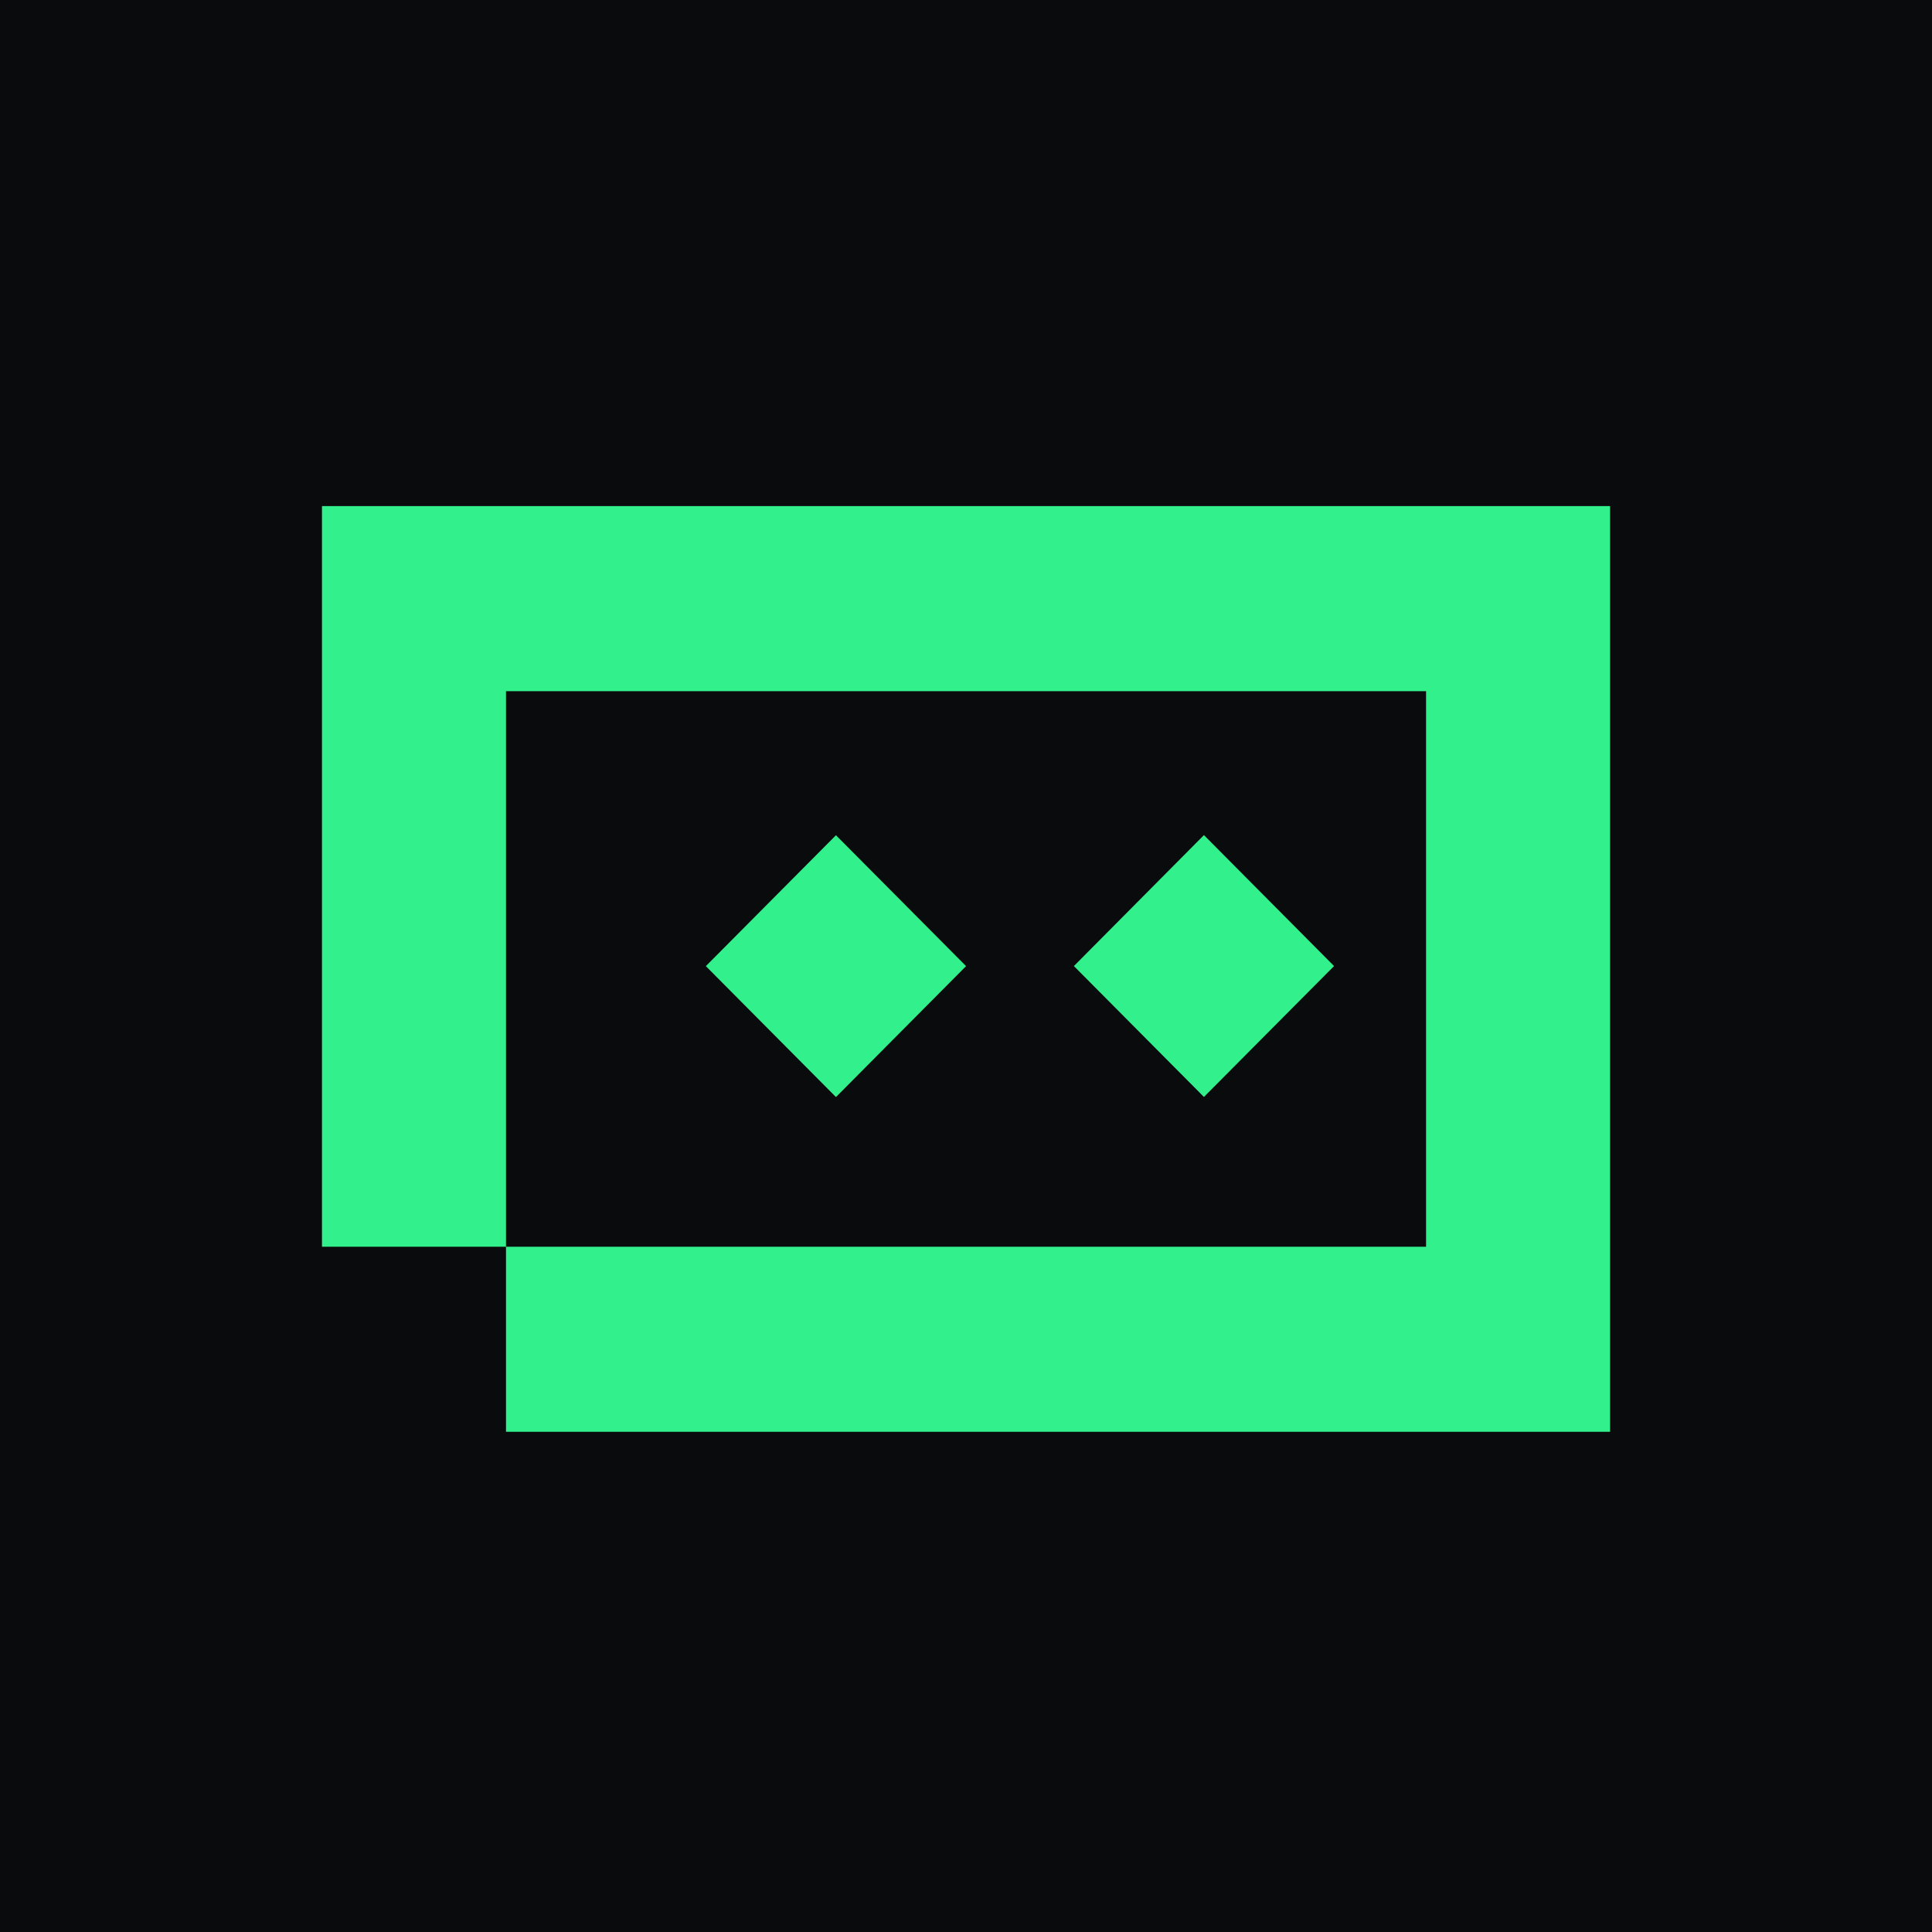
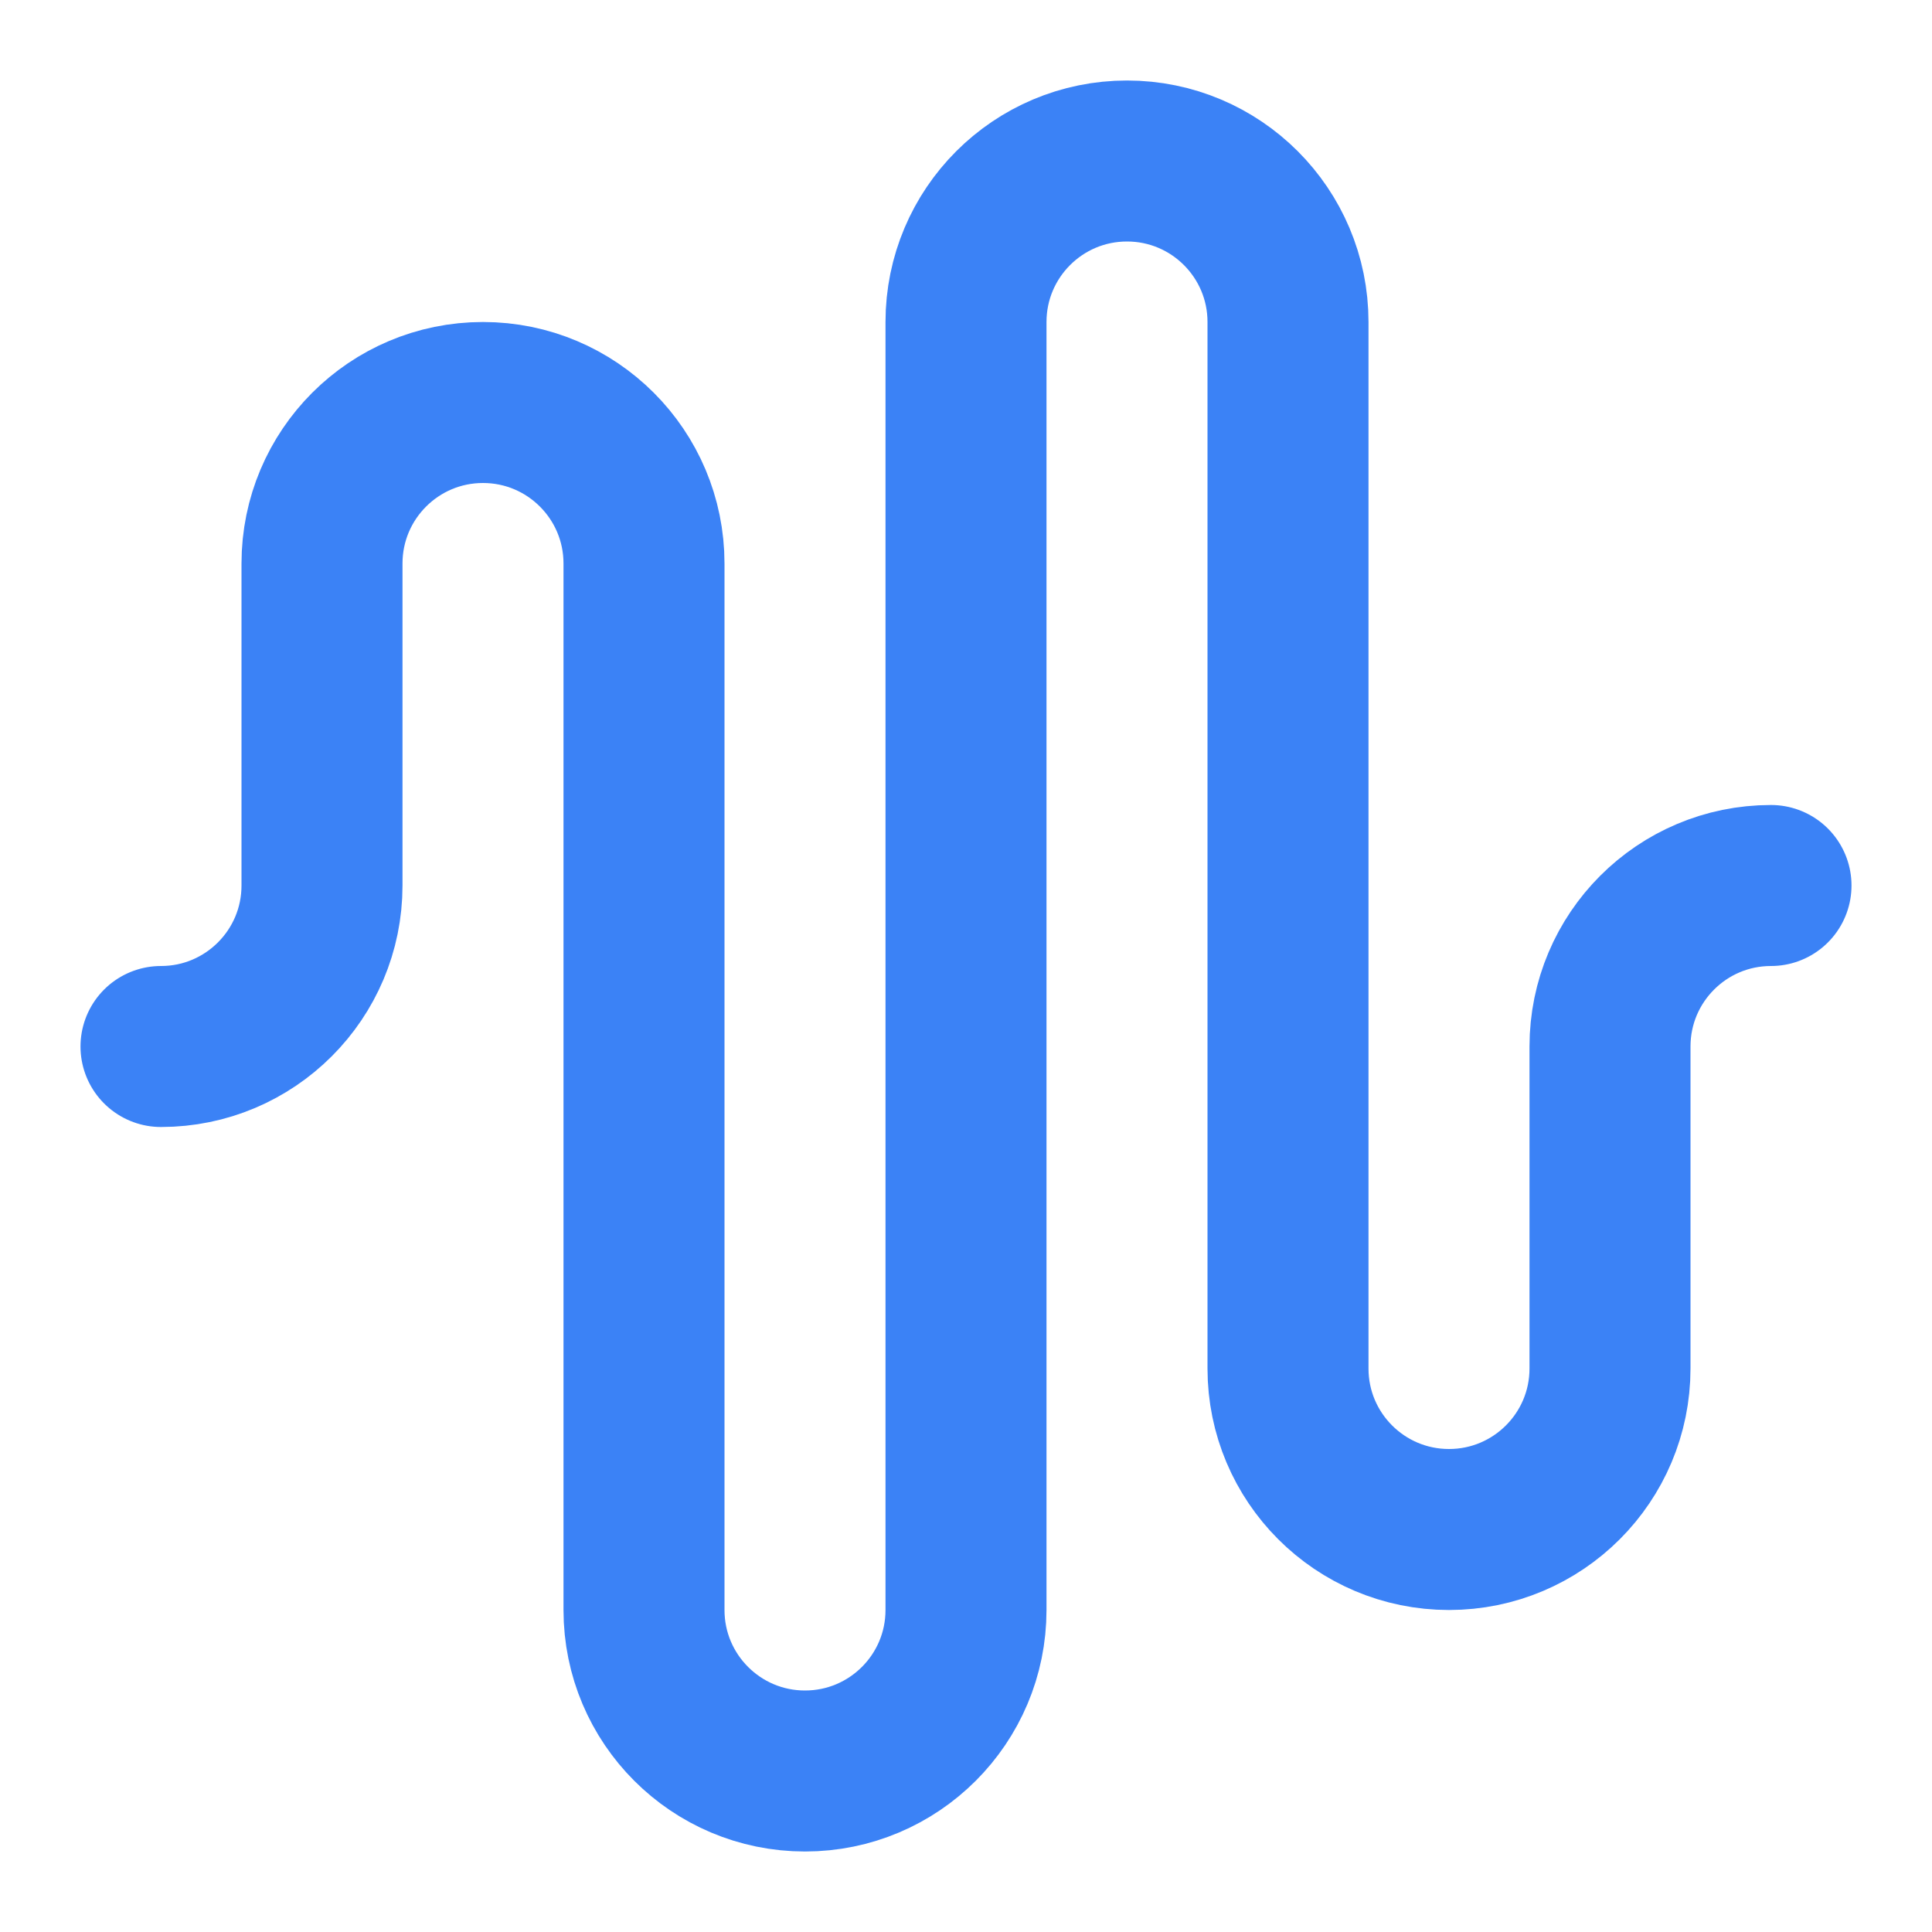
- <svg xmlns="http://www.w3.org/2000/svg" width="32" height="32" viewBox="0 0 32 32" fill="none">
-   <rect width="32" height="32" fill="#0A0B0D" />
-   <path d="M26.668 23.715H8.381V20.65H5.333V8.382H26.668V23.715ZM8.381 20.65H23.62V11.448H8.381V20.65ZM16.001 16.002L13.846 18.171L11.691 16.002L13.846 13.834L16.001 16.002ZM22.096 16.001L19.941 18.169L17.787 16.001L19.941 13.832L22.096 16.001Z" fill="#32F08C" />
+ <svg xmlns="http://www.w3.org/2000/svg" width="24" height="24" viewBox="0 0 24 24" fill="none" stroke="#3b82f6" stroke-width="2" stroke-linecap="round" stroke-linejoin="round">
+   <path d="M2 13a2 2 0 0 0 2-2V7a2 2 0 0 1 4 0v13a2 2 0 0 0 4 0V4a2 2 0 0 1 4 0v13a2 2 0 0 0 4 0v-4a2 2 0 0 1 2-2" />
</svg>
